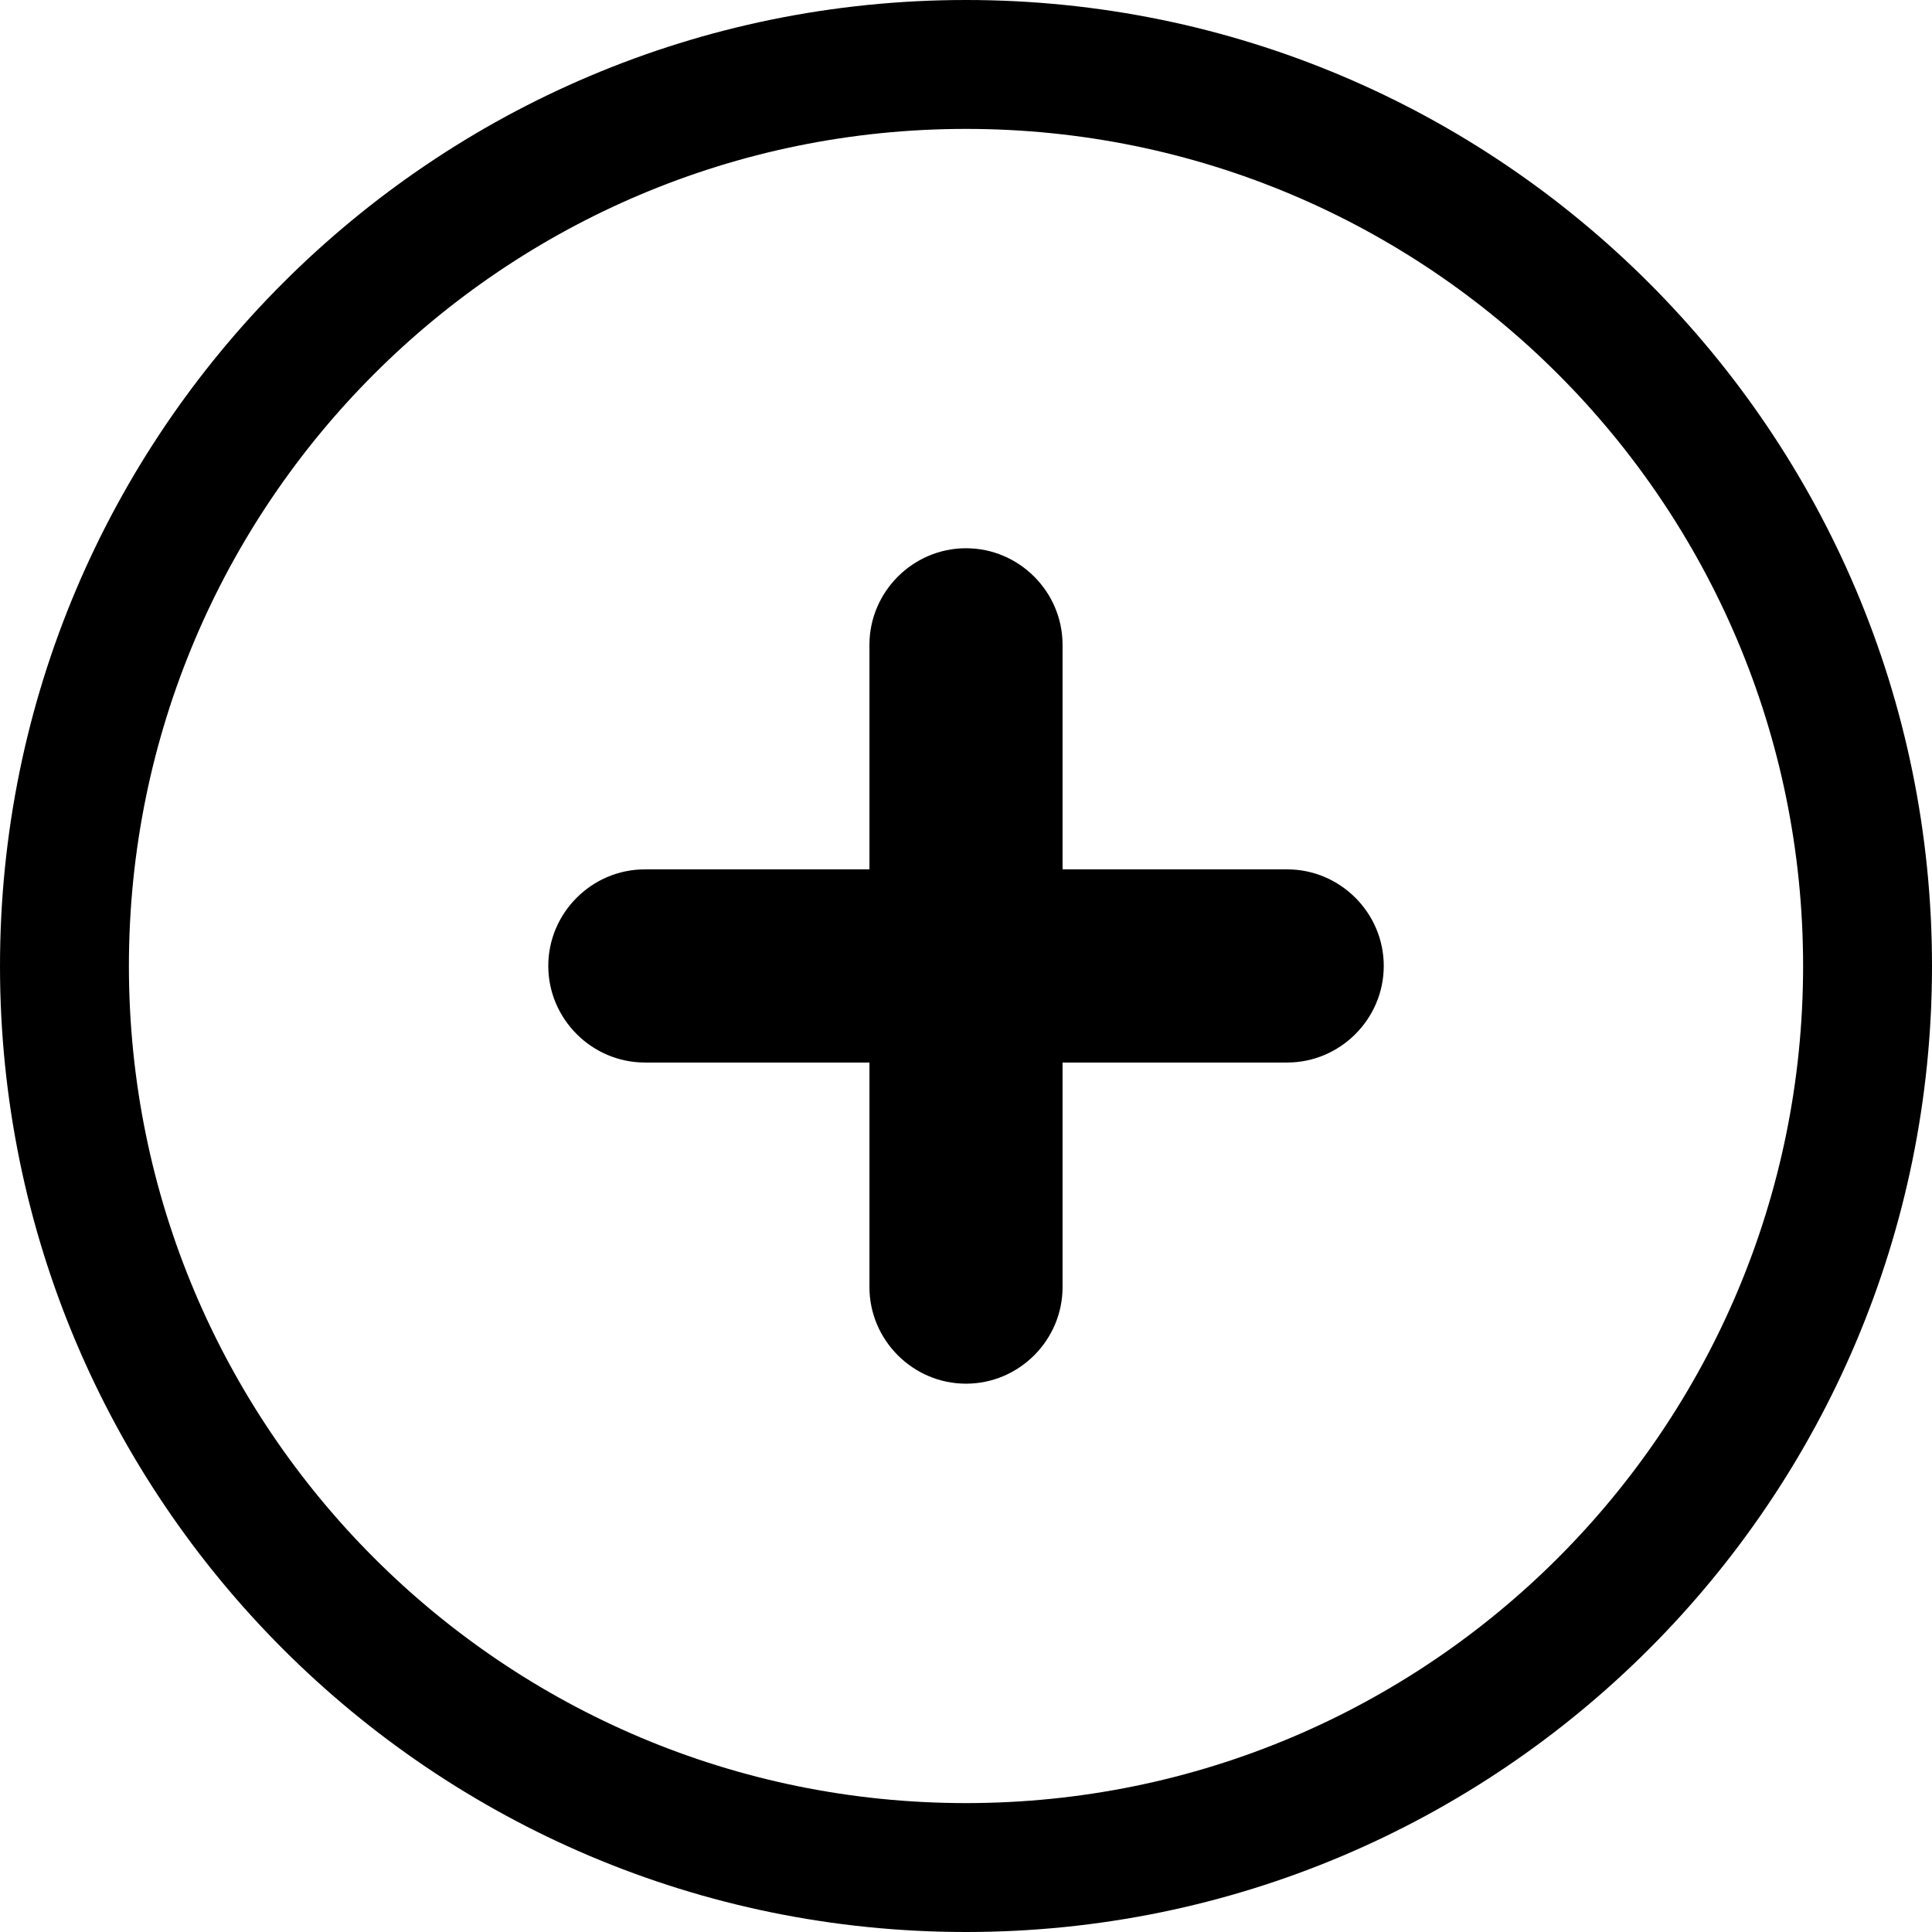
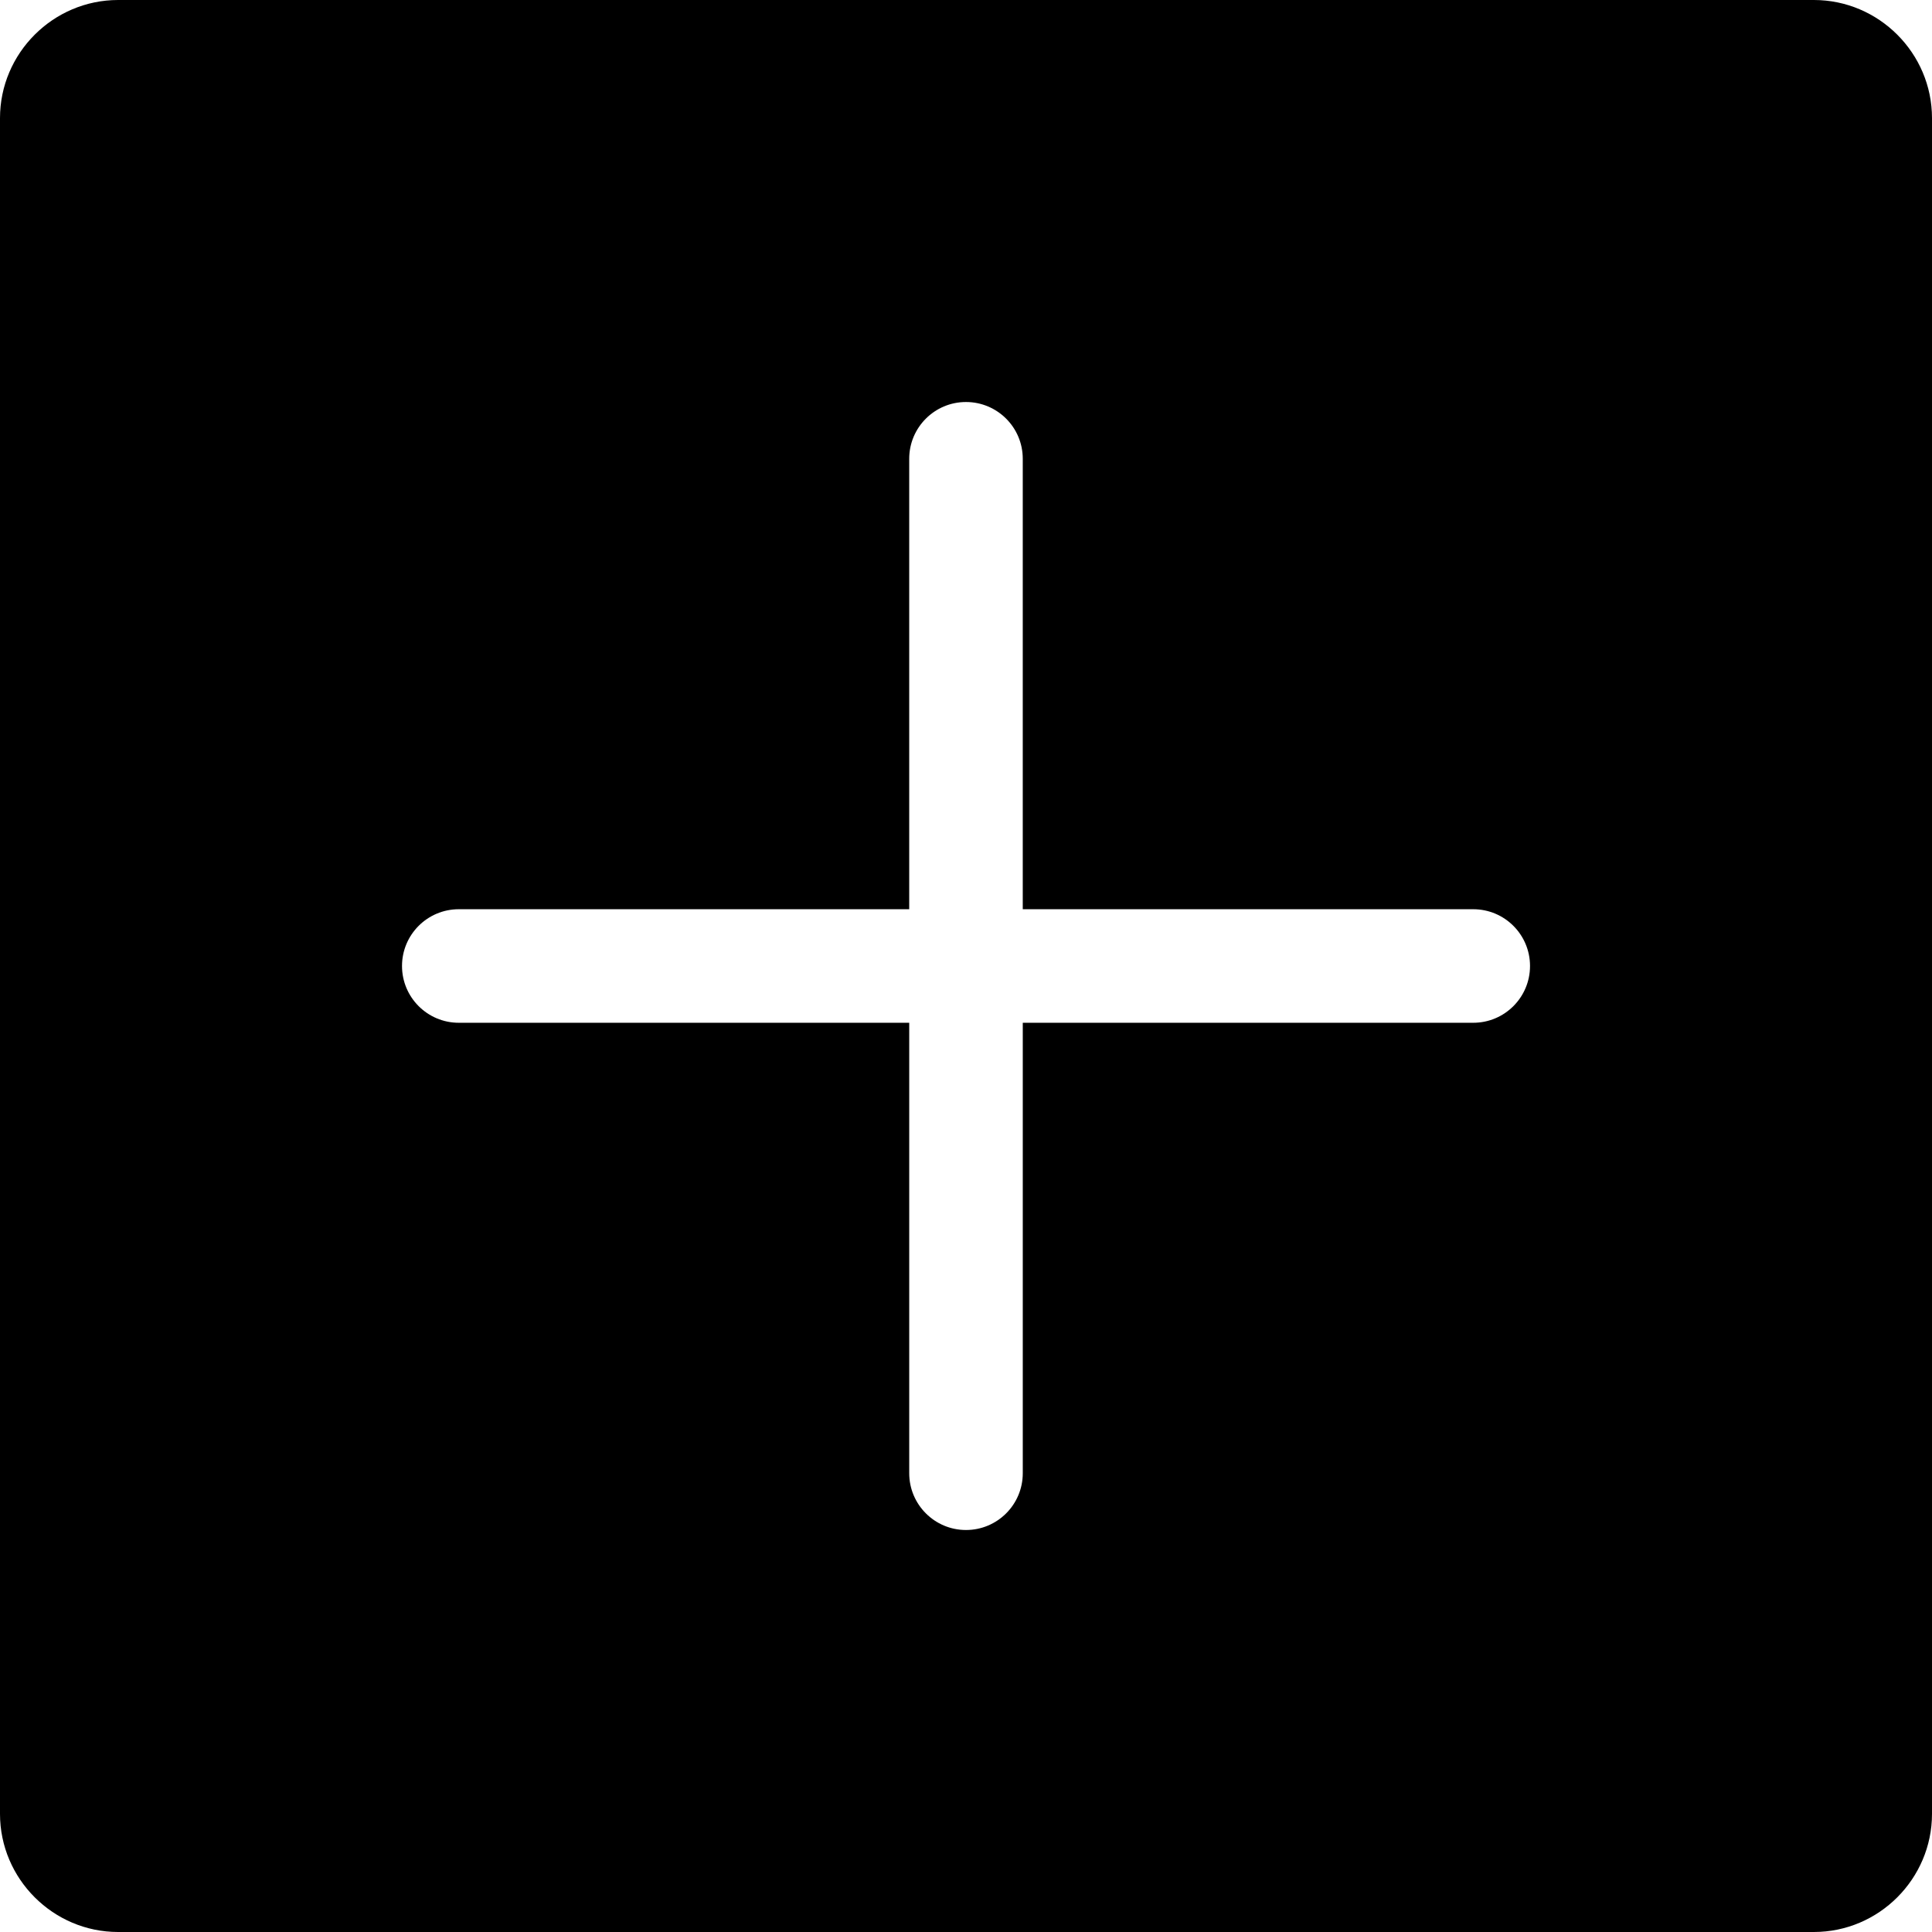
- <svg xmlns="http://www.w3.org/2000/svg" shape-rendering="geometricPrecision" text-rendering="geometricPrecision" image-rendering="optimizeQuality" fill-rule="evenodd" clip-rule="evenodd" viewBox="0 0 512 512">
-   <path fill-rule="nonzero" d="M256 0c70.68 0 134.68 28.66 181.01 74.99C483.34 121.32 512 185.32 512 256c0 70.68-28.66 134.68-74.99 181.01C390.68 483.34 326.68 512 256 512c-70.68 0-134.68-28.66-181.01-74.99C28.66 390.68 0 326.68 0 256c0-70.68 28.66-134.68 74.99-181.01C121.32 28.66 185.32 0 256 0zm0 366.69c-14.07 0-25.59-11.55-25.59-25.59v-59.52H170.9c-14.05 0-25.6-11.54-25.6-25.6 0-14.05 11.52-25.59 25.6-25.59h59.51v-59.51c0-14.05 11.53-25.59 25.59-25.59s25.59 11.51 25.59 25.59v59.51h59.52c14.07 0 25.6 11.52 25.6 25.59 0 14.08-11.55 25.6-25.6 25.6h-59.52v59.52c0 14.07-11.52 25.59-25.59 25.59zM412.87 99.13C372.73 58.99 317.26 34.16 256 34.16c-61.26 0-116.73 24.83-156.87 64.97S34.16 194.74 34.16 256c0 61.26 24.83 116.73 64.97 156.87s95.61 64.97 156.87 64.97c61.26 0 116.73-24.83 156.87-64.97s64.97-95.61 64.97-156.87c0-61.26-24.83-116.73-64.97-156.87z" />
+ <svg xmlns="http://www.w3.org/2000/svg" version="1.1" id="Layer_1" x="0px" y="0px" width="122.88px" height="122.88px" viewBox="0 0 122.88 122.88" enable-background="new 0 0 122.88 122.88" xml:space="preserve">
+   <g>
+     <path d="M7.513,0h107.854c2.066,0,3.944,0.845,5.306,2.207s2.207,3.24,2.207,5.306v107.854c0,2.066-0.846,3.944-2.207,5.306 c-1.361,1.362-3.239,2.207-5.306,2.207H7.513c-2.066,0-3.945-0.845-5.306-2.207C0.845,119.312,0,117.434,0,115.367V7.513 c0-2.066,0.845-3.945,2.207-5.306S5.447,0,7.513,0L7.513,0z M26.627,63.993c0.653,0.653,1.556,1.058,2.553,1.058h28.515h0.134 v0.134v28.515c0,0.997,0.404,1.9,1.058,2.554s1.556,1.058,2.553,1.058c0.997,0,1.9-0.404,2.554-1.058s1.057-1.557,1.057-2.554 V65.185v-0.134h0.134h28.516c0.997,0,1.9-0.404,2.554-1.058s1.058-1.557,1.058-2.554c0-0.996-0.404-1.899-1.058-2.553 s-1.557-1.057-2.554-1.057H65.184H65.05v-0.134V29.18c0-0.997-0.403-1.9-1.057-2.553s-1.557-1.058-2.554-1.058 c-0.997,0-1.899,0.404-2.553,1.058s-1.058,1.556-1.058,2.553v28.515v0.134h-0.134H29.18c-0.997,0-1.9,0.404-2.553,1.057 s-1.058,1.557-1.058,2.553C25.569,62.437,25.974,63.34,26.627,63.993L26.627,63.993z" />
+   </g>
</svg>
